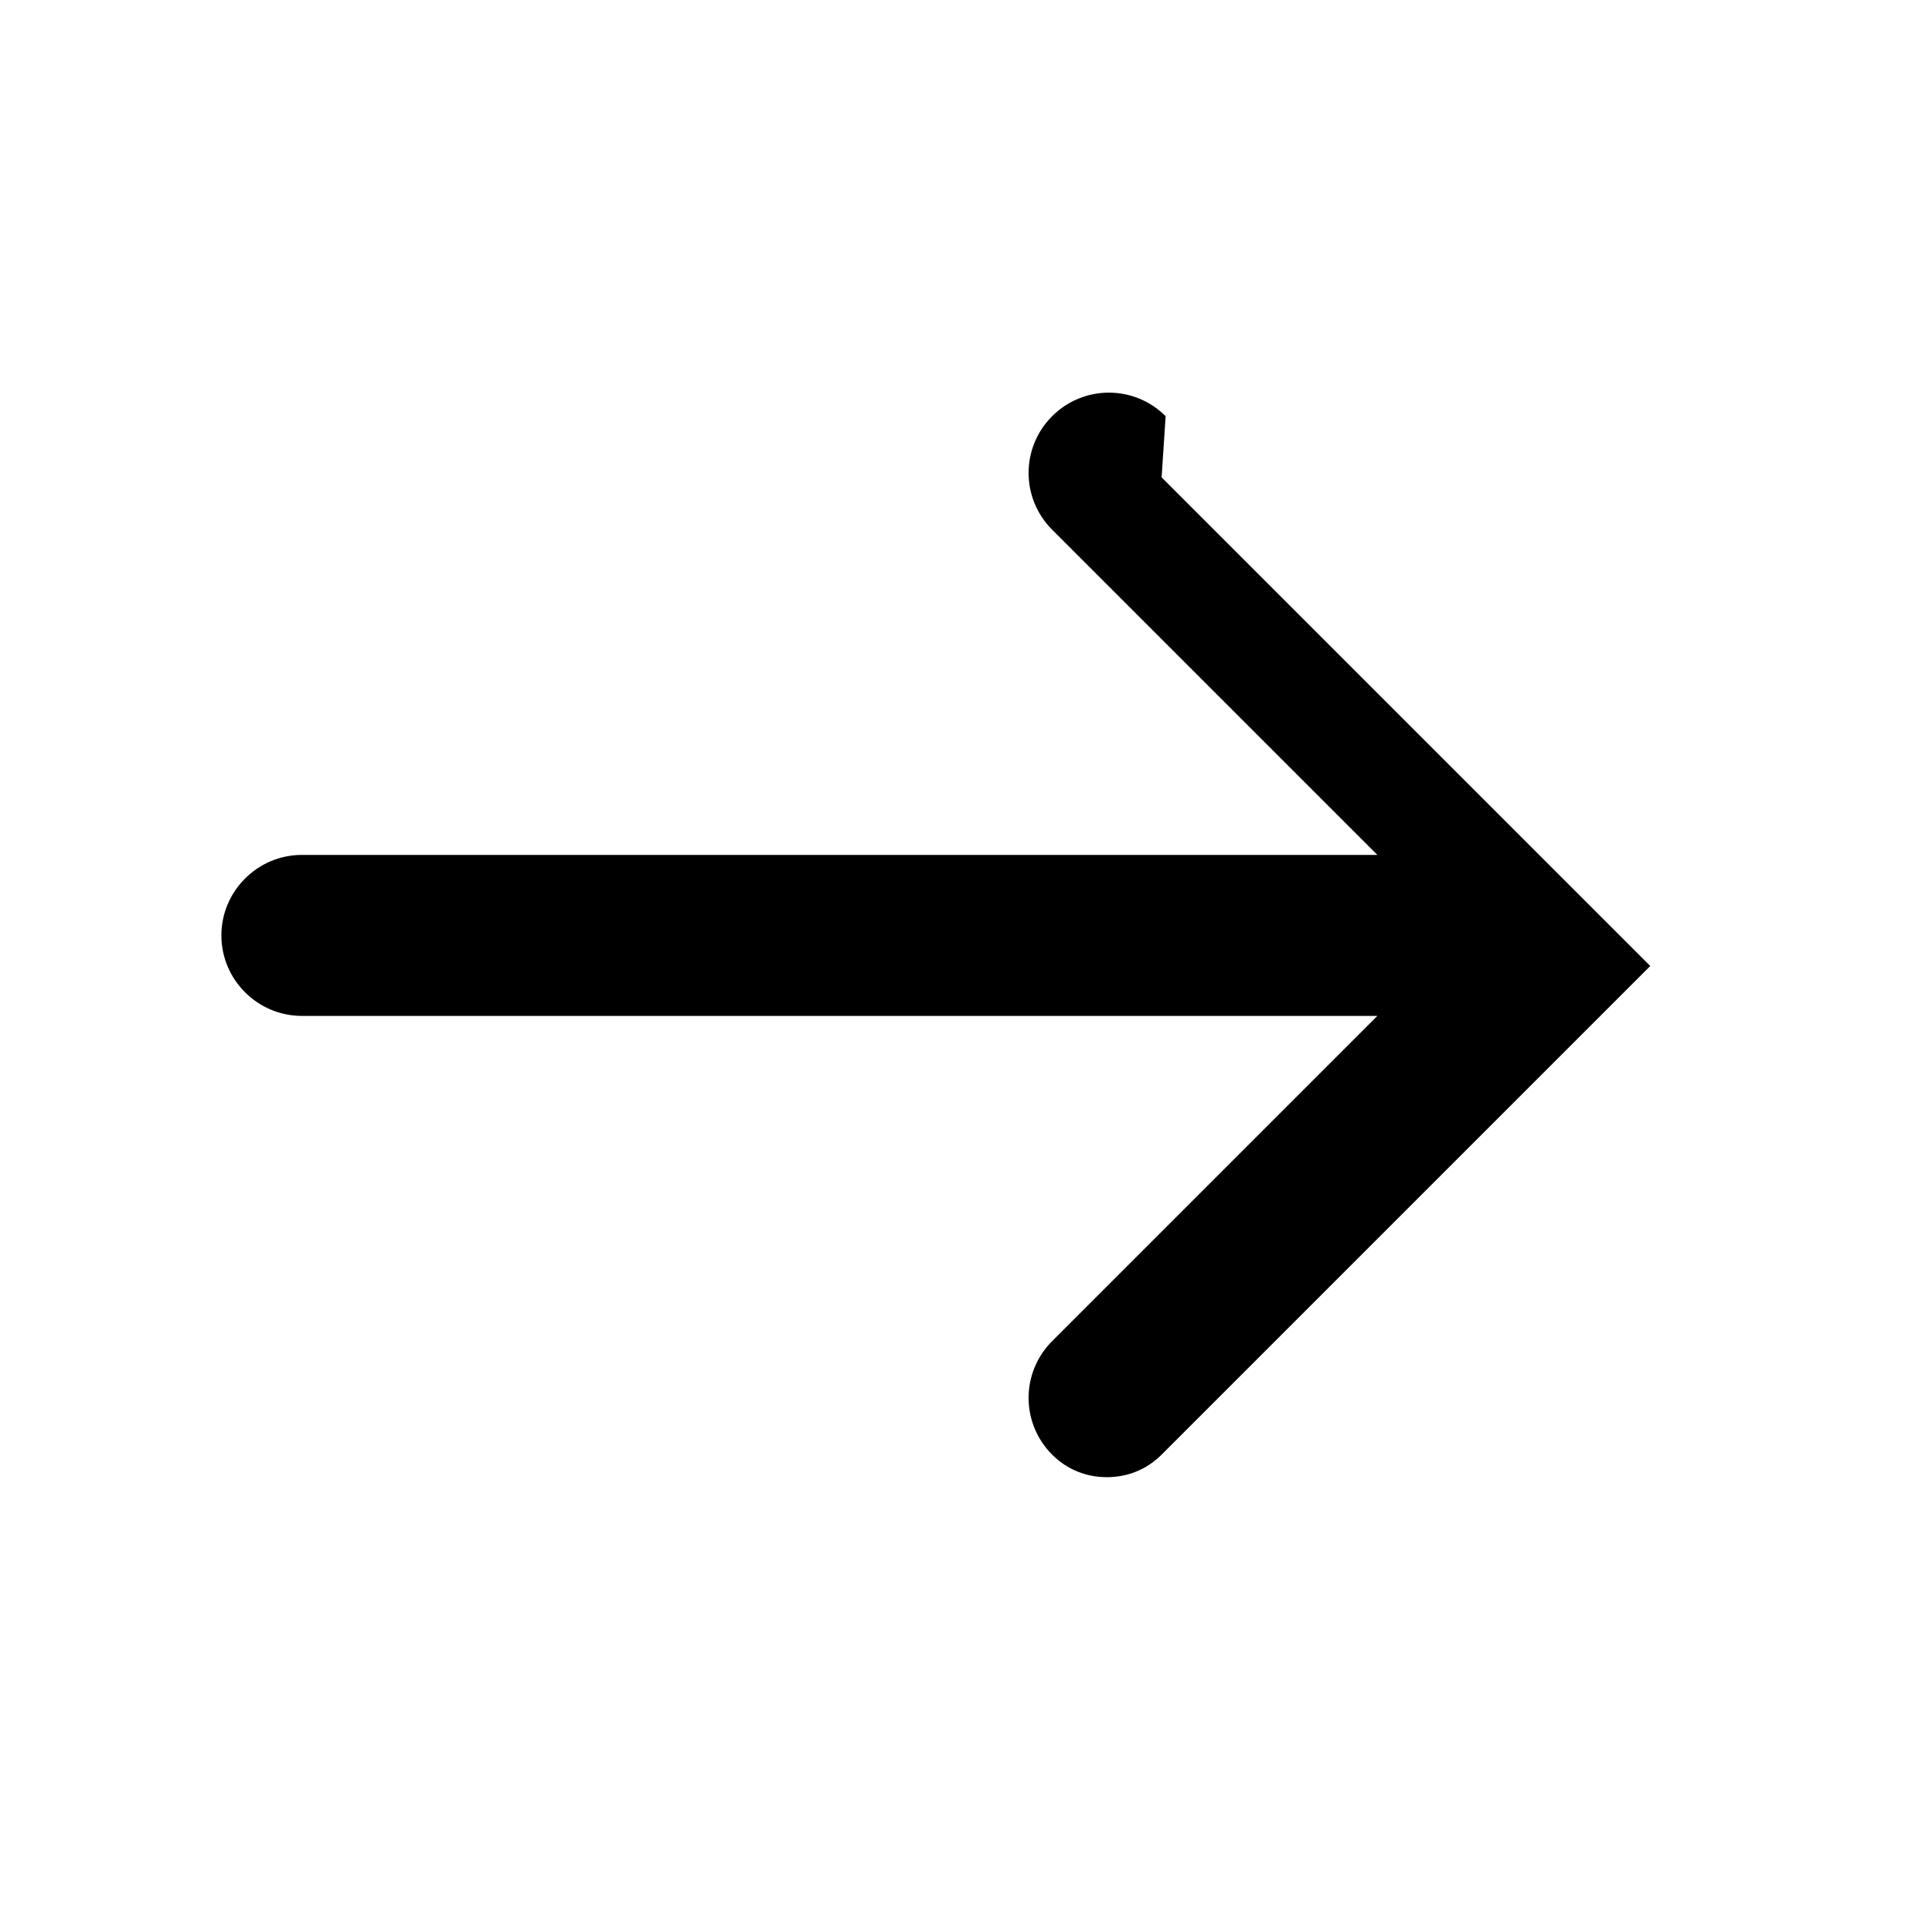
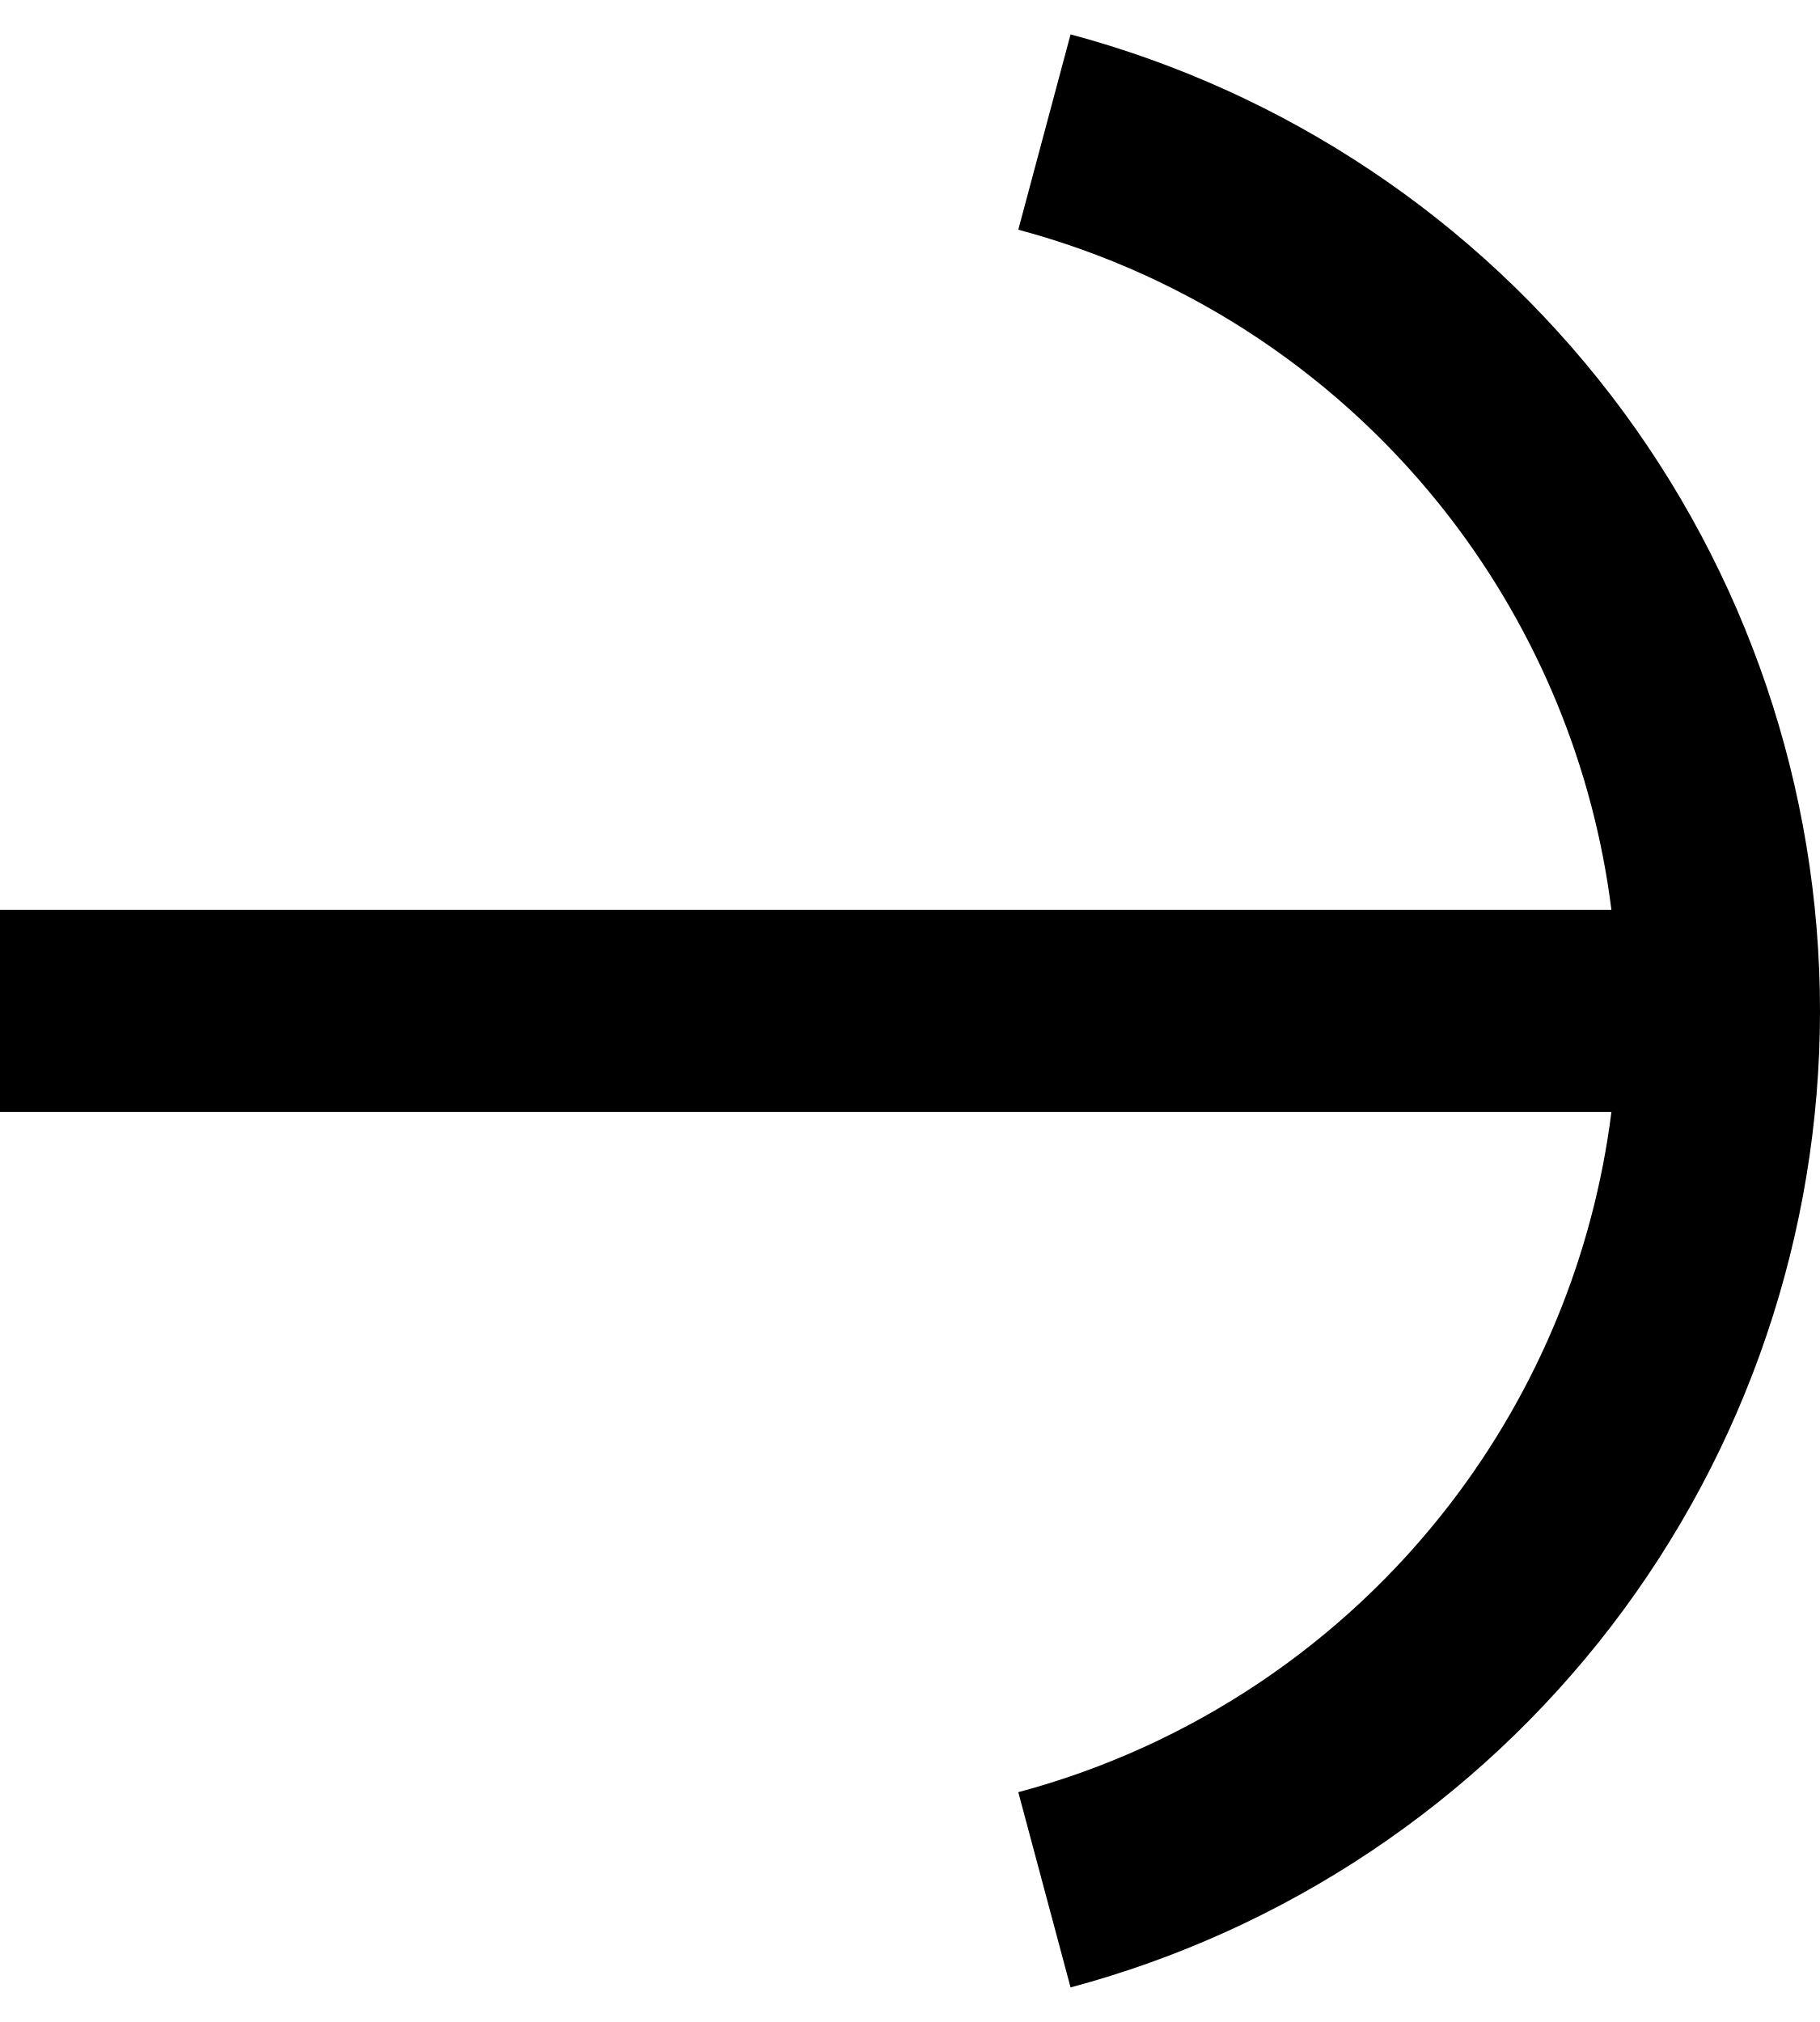
- <svg xmlns="http://www.w3.org/2000/svg" viewBox="0 0 24 24" fill="currentColor">
-   <path d="M14.43 5.93L20.5 12L14.43 18.07C14.24 18.26 14 18.35 13.75 18.35C13.5 18.35 13.26 18.26 13.07 18.07C12.68 17.68 12.68 17.05 13.07 16.66L17.11 12.62H3.75C3.2 12.62 2.75 12.17 2.75 11.62C2.75 11.07 3.2 10.62 3.75 10.62H17.11L13.07 6.58C12.68 6.19 12.68 5.56 13.07 5.17C13.46 4.78 14.09 4.78 14.48 5.17L14.43 5.93Z" />
+ <svg xmlns="http://www.w3.org/2000/svg" width="18" height="20" viewBox="0 0 18 20" fill="none">
+   <path d="M10.071 2.272C11.772 2.727 13.275 3.732 14.347 5.129C15.214 6.26 15.761 7.597 15.937 8.999H0V10.999H15.937C15.761 12.401 15.214 13.738 14.347 14.869C13.275 16.266 11.772 17.271 10.071 17.727L10.588 19.658C12.714 19.089 14.593 17.833 15.934 16.087C17.274 14.34 18 12.2 18 9.999C18 7.798 17.274 5.658 15.934 3.911C14.593 2.165 12.714 0.91 10.588 0.34L10.071 2.272Z" fill="currentColor" />
</svg>
